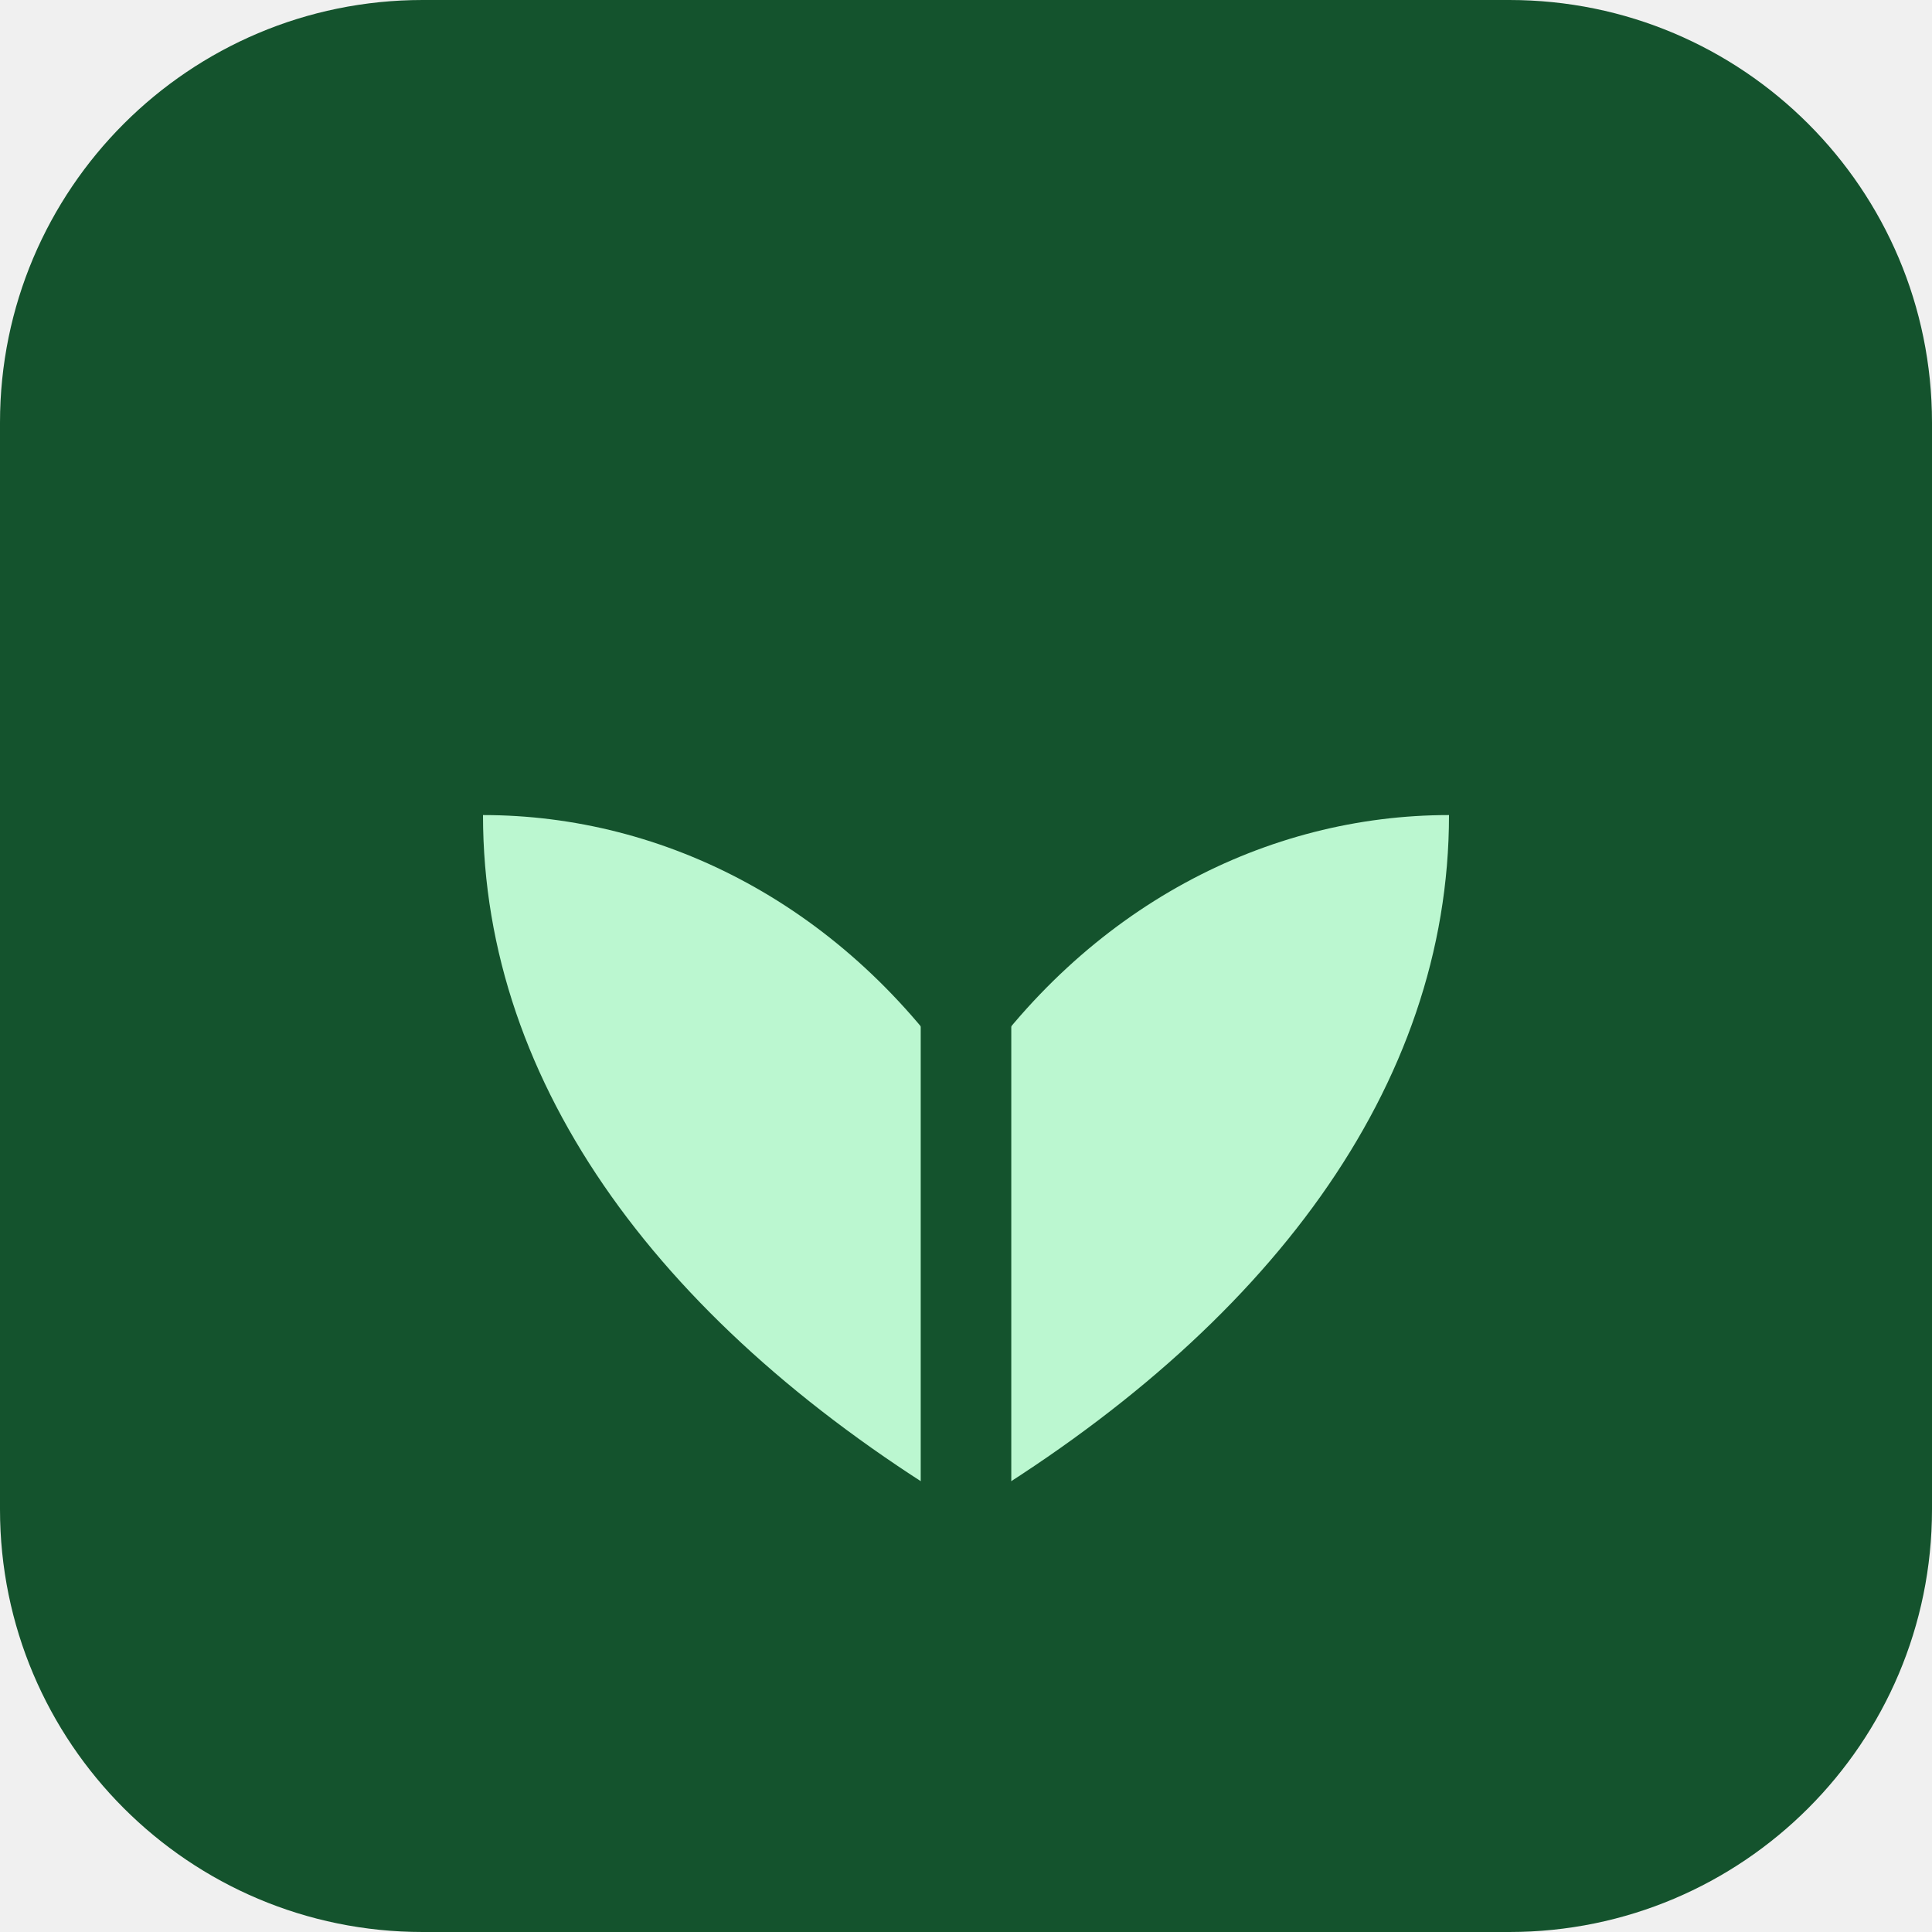
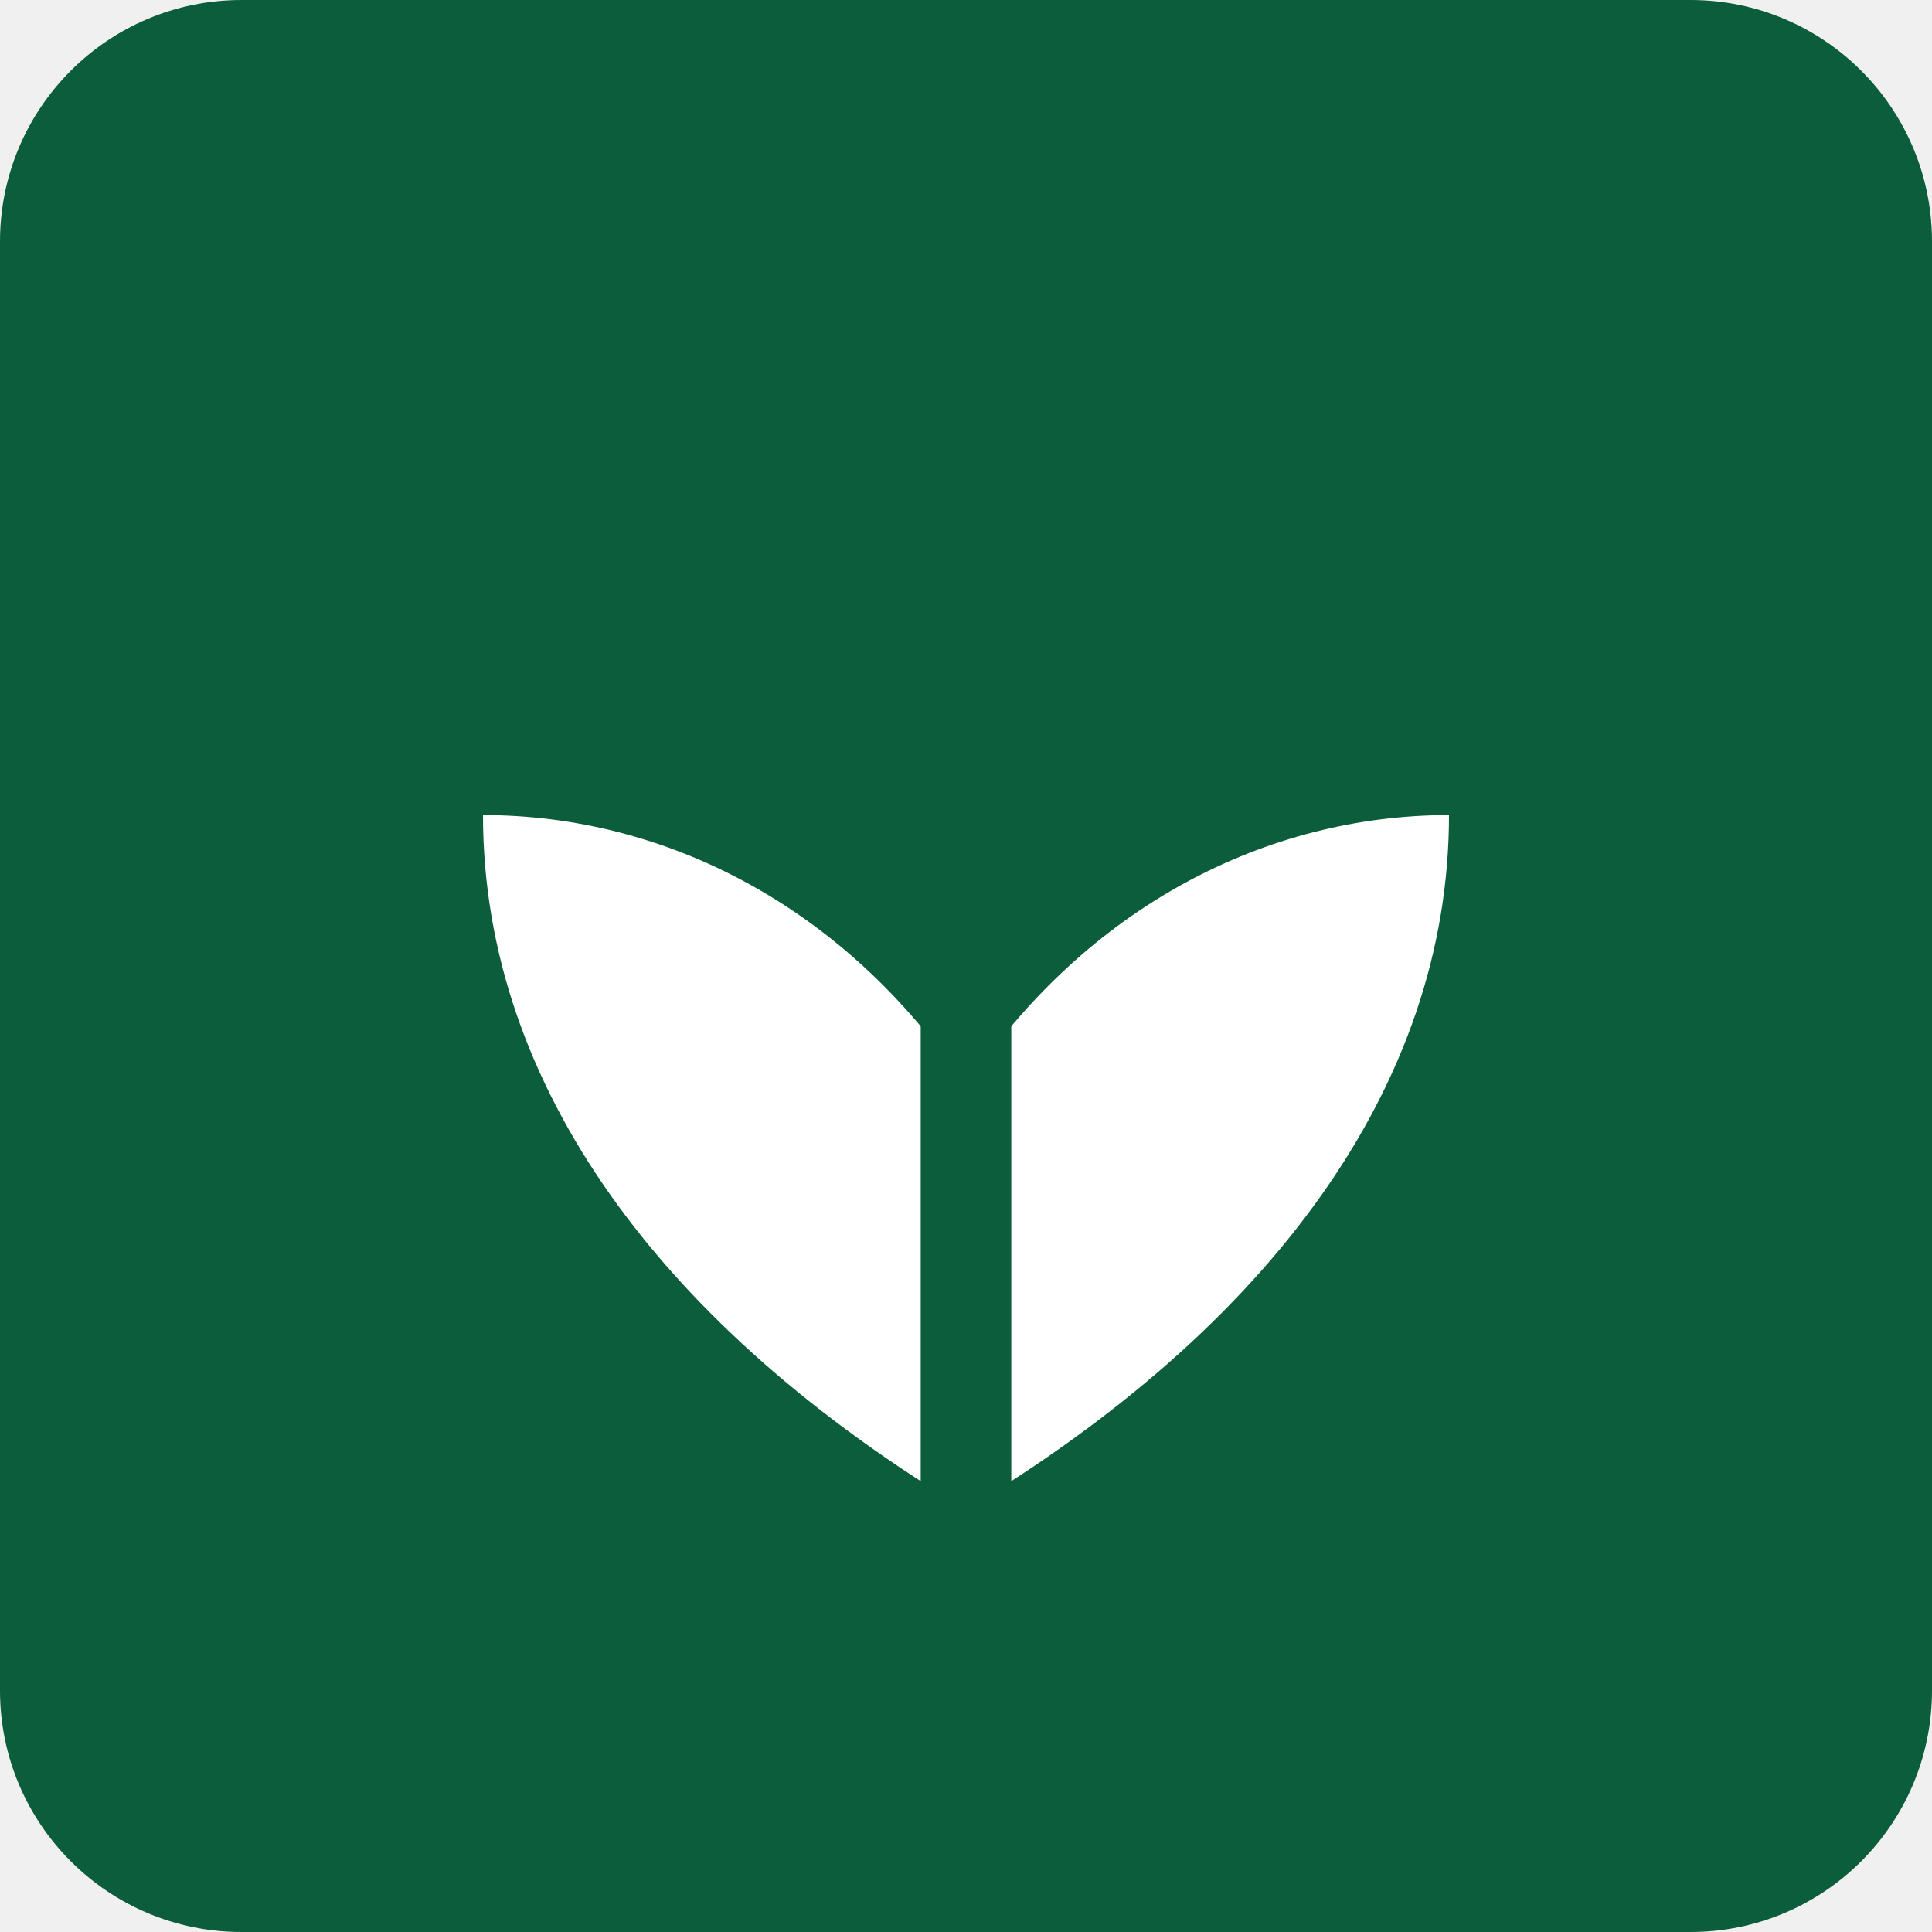
<svg xmlns="http://www.w3.org/2000/svg" viewBox="0 0 64 64">
-   <rect width="64" height="64" rx="14" fill="#14532d" />
-   <path d="M32 50c-10-6-16-14-16-23 6 0 12 3 16 9 4-6 10-9 16-9 0 9-6 17-16 23z" fill="#bbf7d0" />
-   <path d="M32 50V30" stroke="#14532d" stroke-width="3" stroke-linecap="round" />
+   <rect width="64" height="64" rx="8" fill="#0b5d3b" />
+   <path d="M32 50c-10-6-16-14-16-23 6 0 12 3 16 9 4-6 10-9 16-9 0 9-6 17-16 23z" fill="#ffffff" />
+   <path d="M32 50V30" stroke="#0b5d3b" stroke-width="3" stroke-linecap="round" />
</svg>
